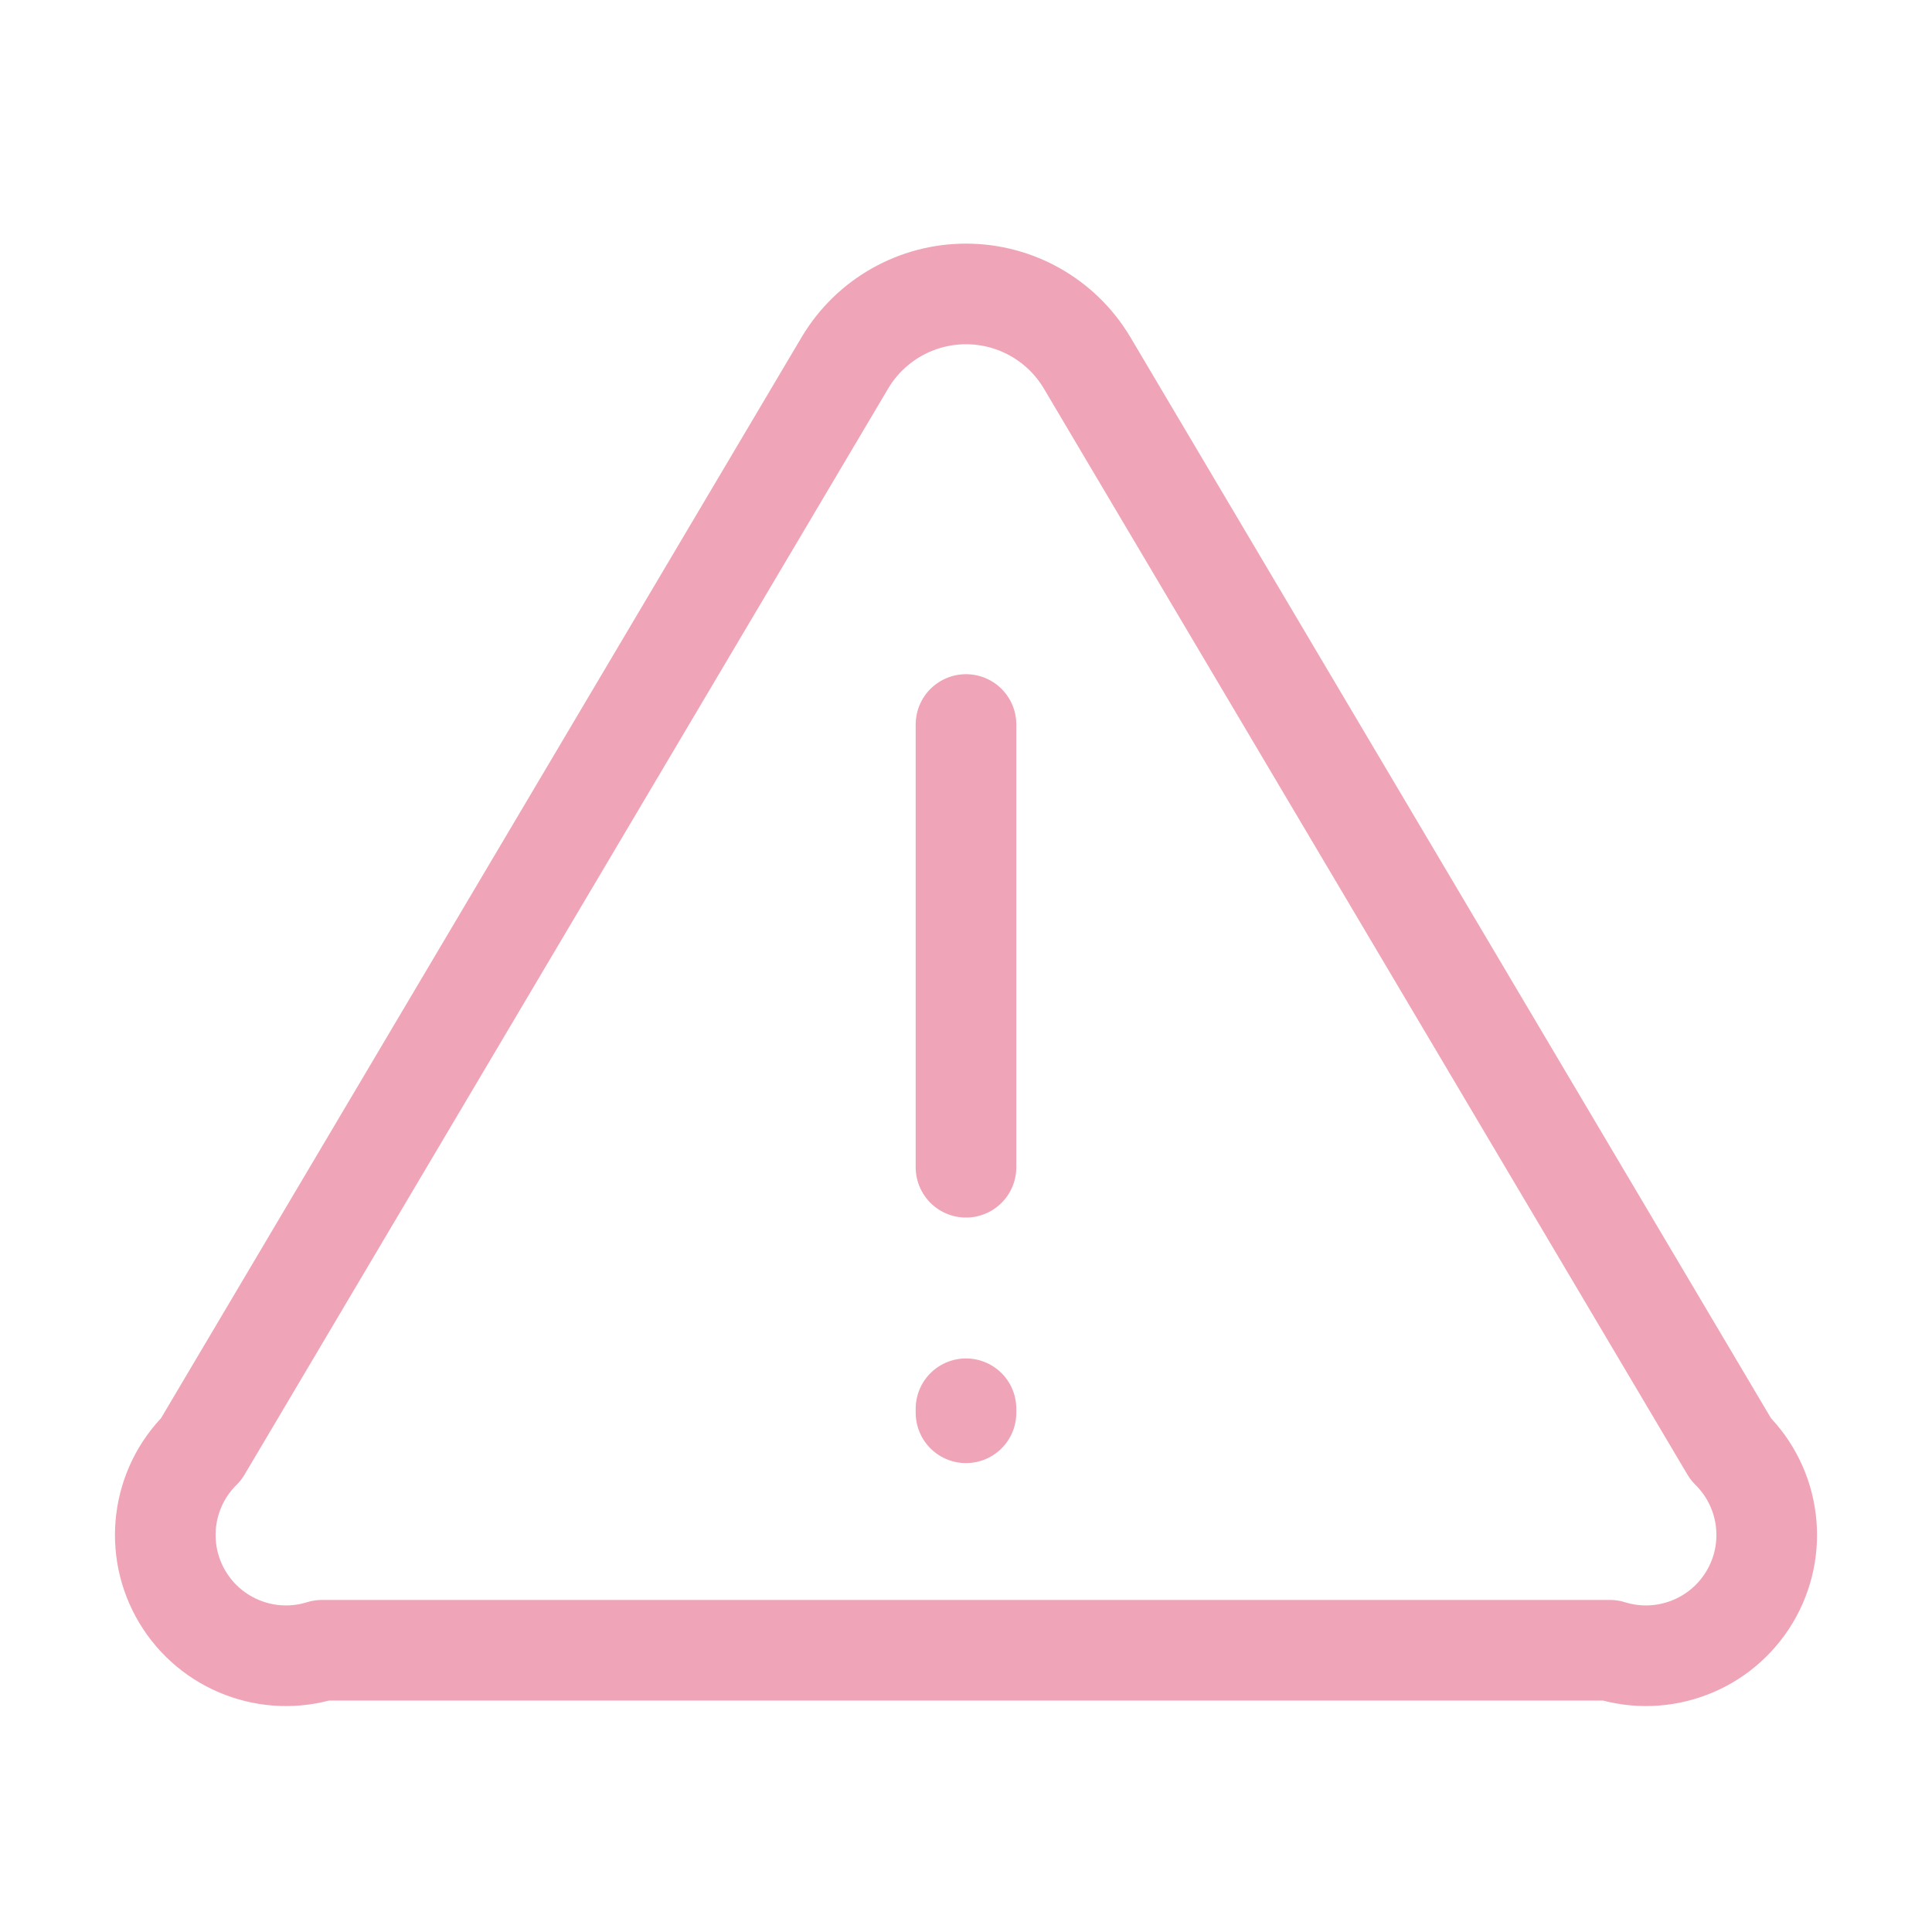
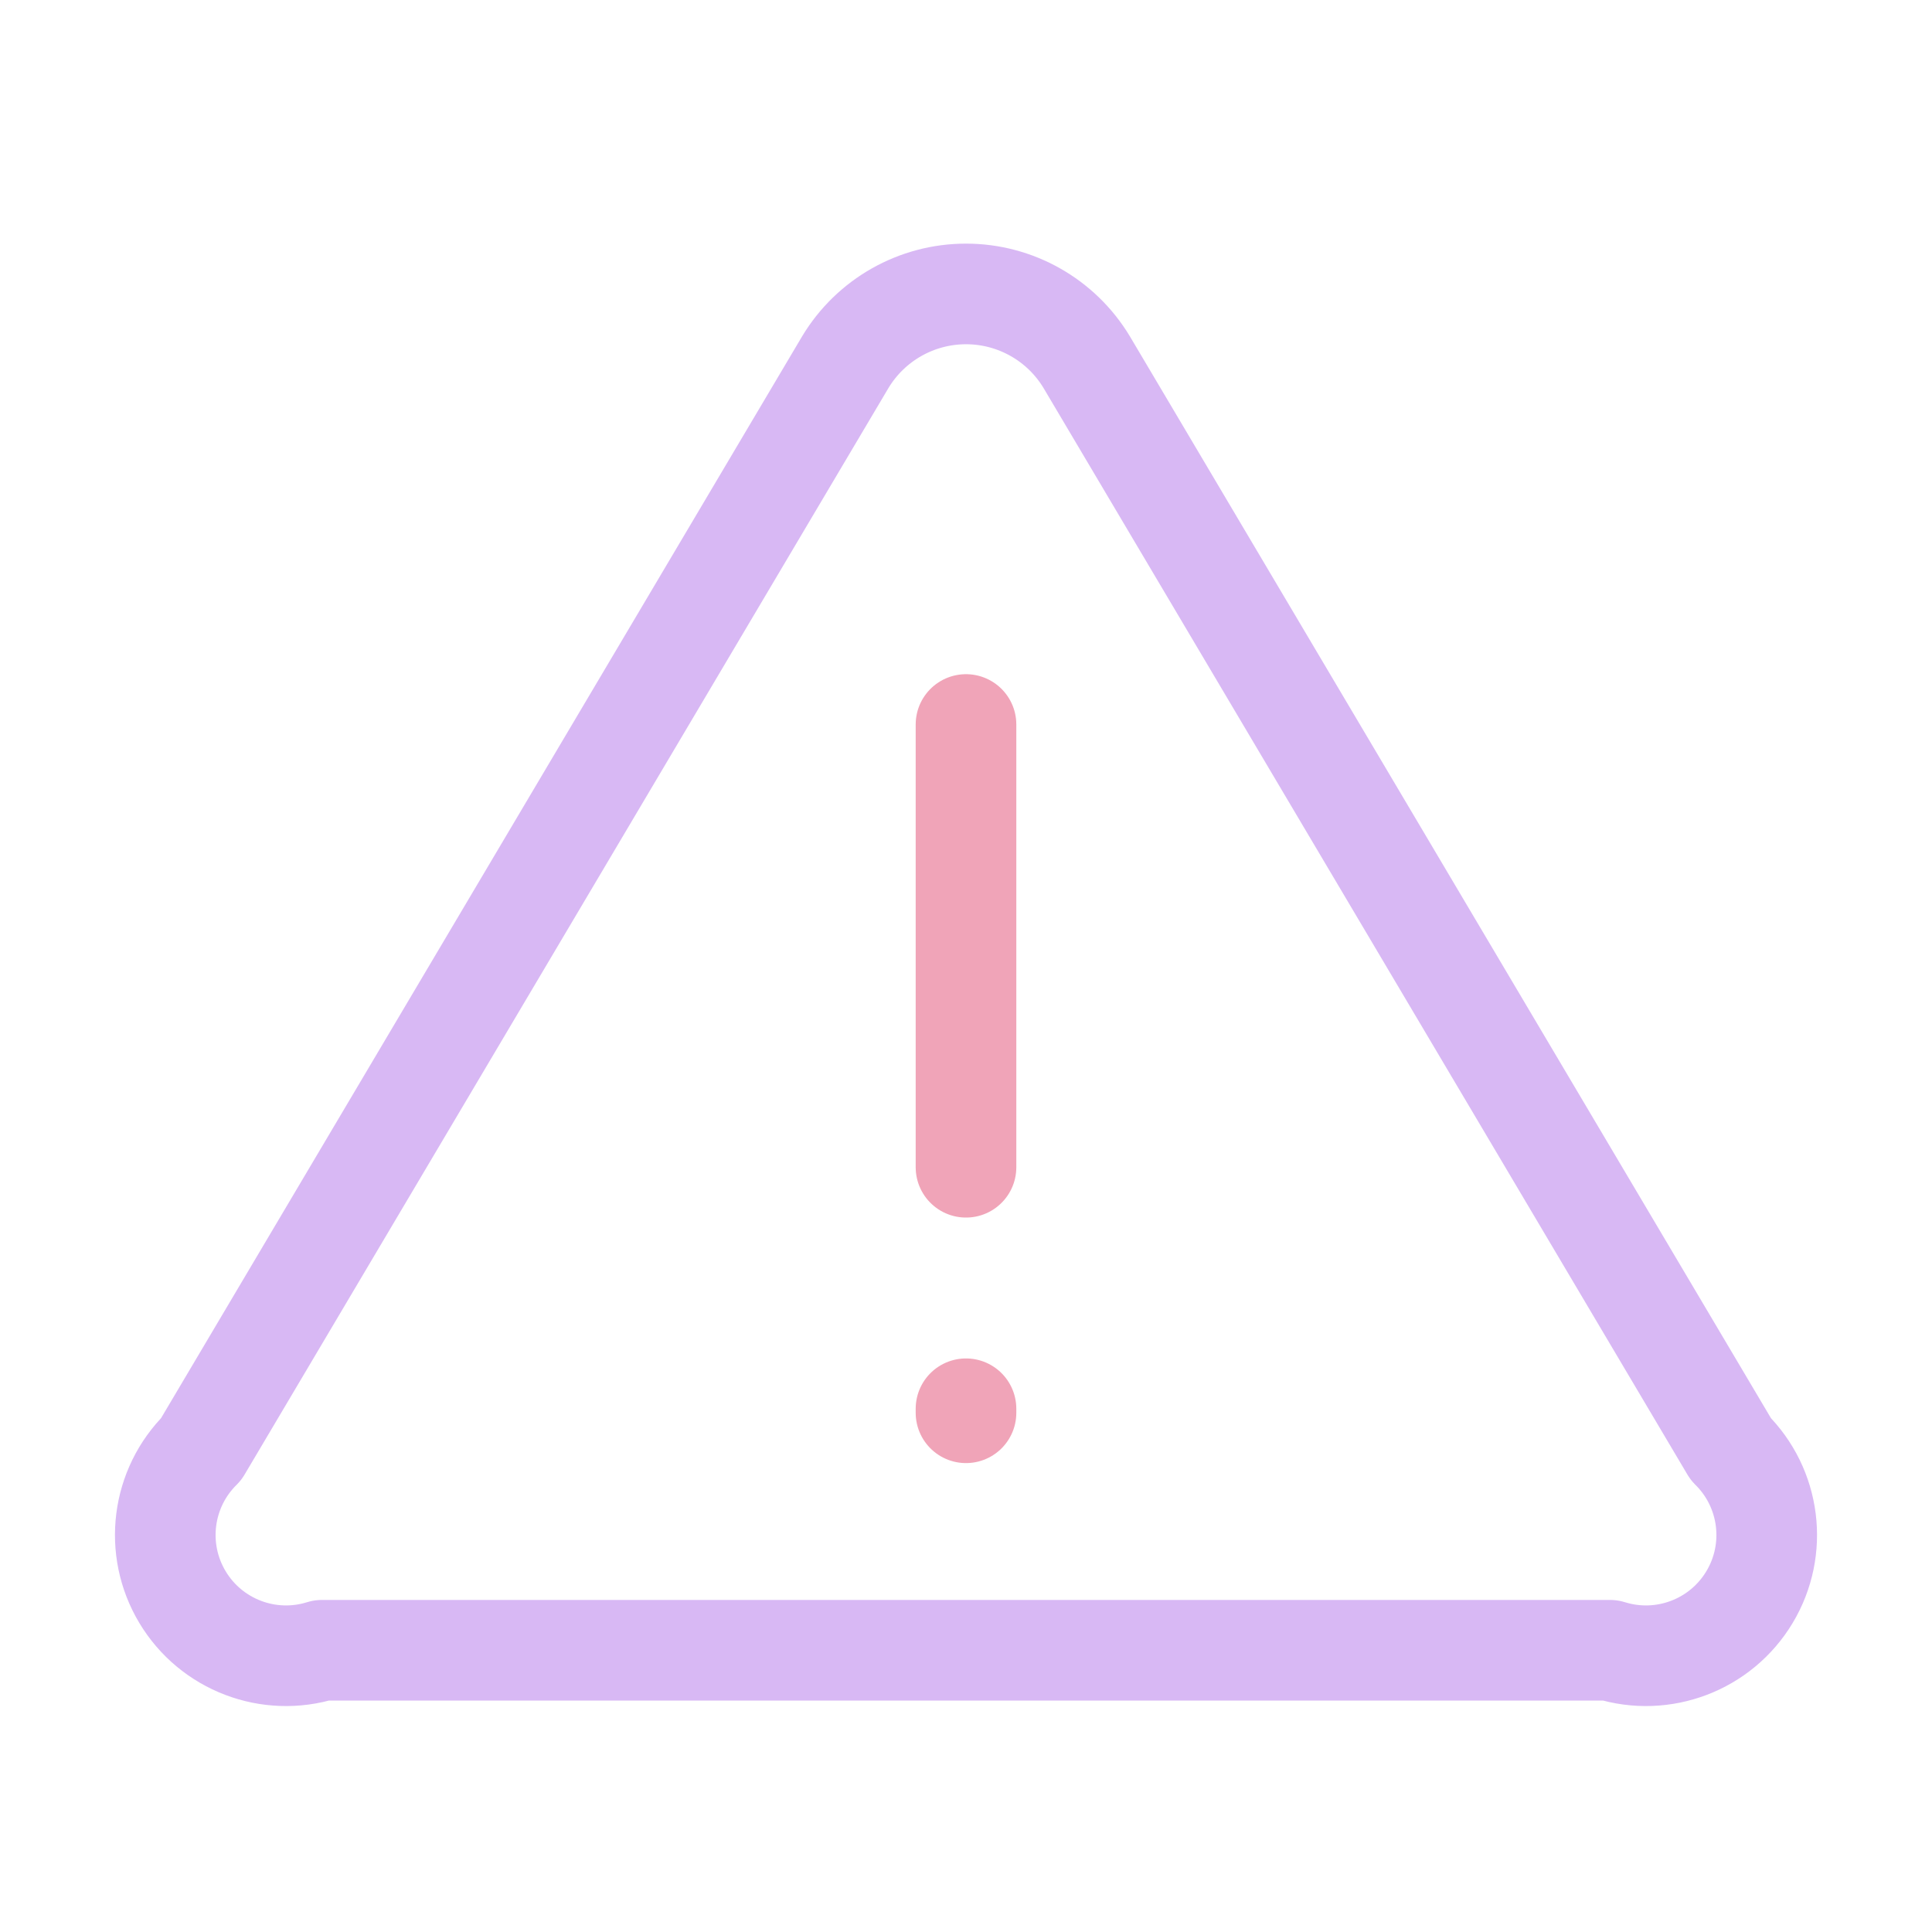
<svg xmlns="http://www.w3.org/2000/svg" width="48" height="48" viewBox="0 0 48 48">
  <g fill="none" stroke="#d8b8f4" stroke-width="2.5" stroke-linecap="round" stroke-linejoin="round">
-     <path stroke="#f0a4b8" d="M21 9a3.5 3.5 0 0 1 6 0l16 27a3 3 0 0 1-3 5H8a3 3 0 0 1-3-5zM24 18v11m0 6v.1" />
+     <path d="M21 9a3.5 3.5 0 0 1 6 0l16 27a3 3 0 0 1-3 5H8a3 3 0 0 1-3-5z" />
+     <path stroke="#f0a4b8" d="M24 18v11m0 6v.1" />
  </g>
</svg>
